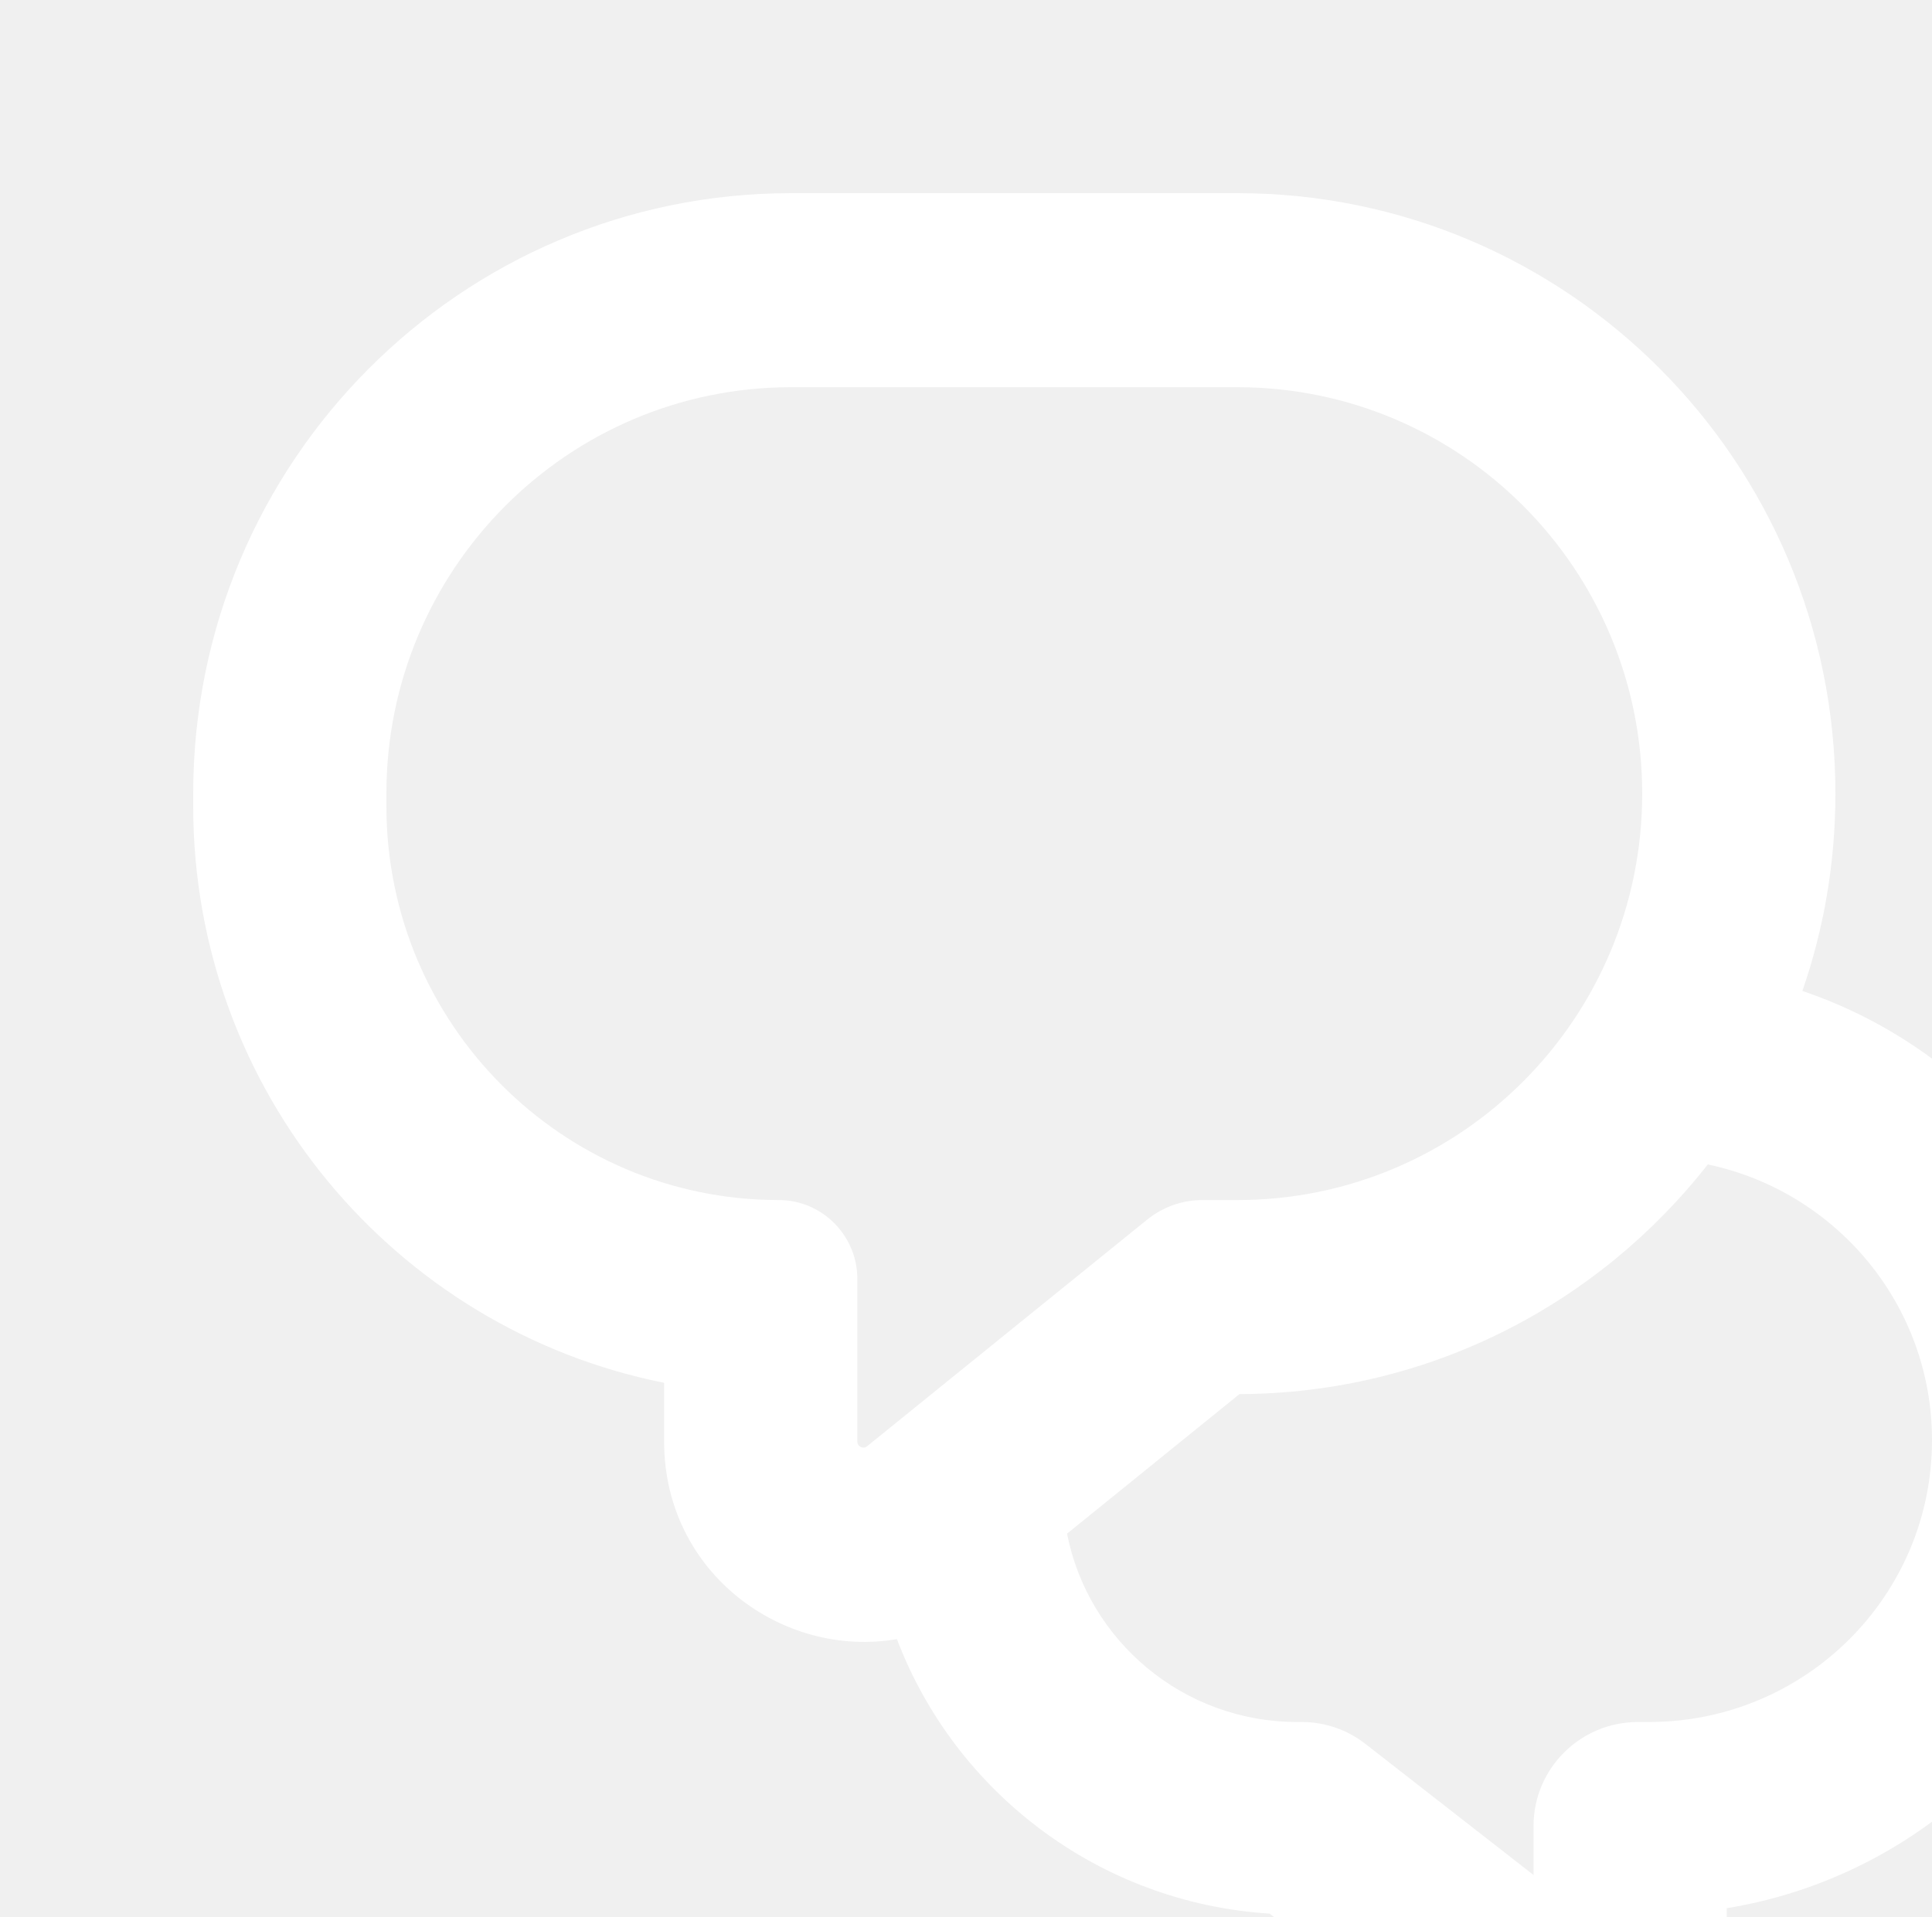
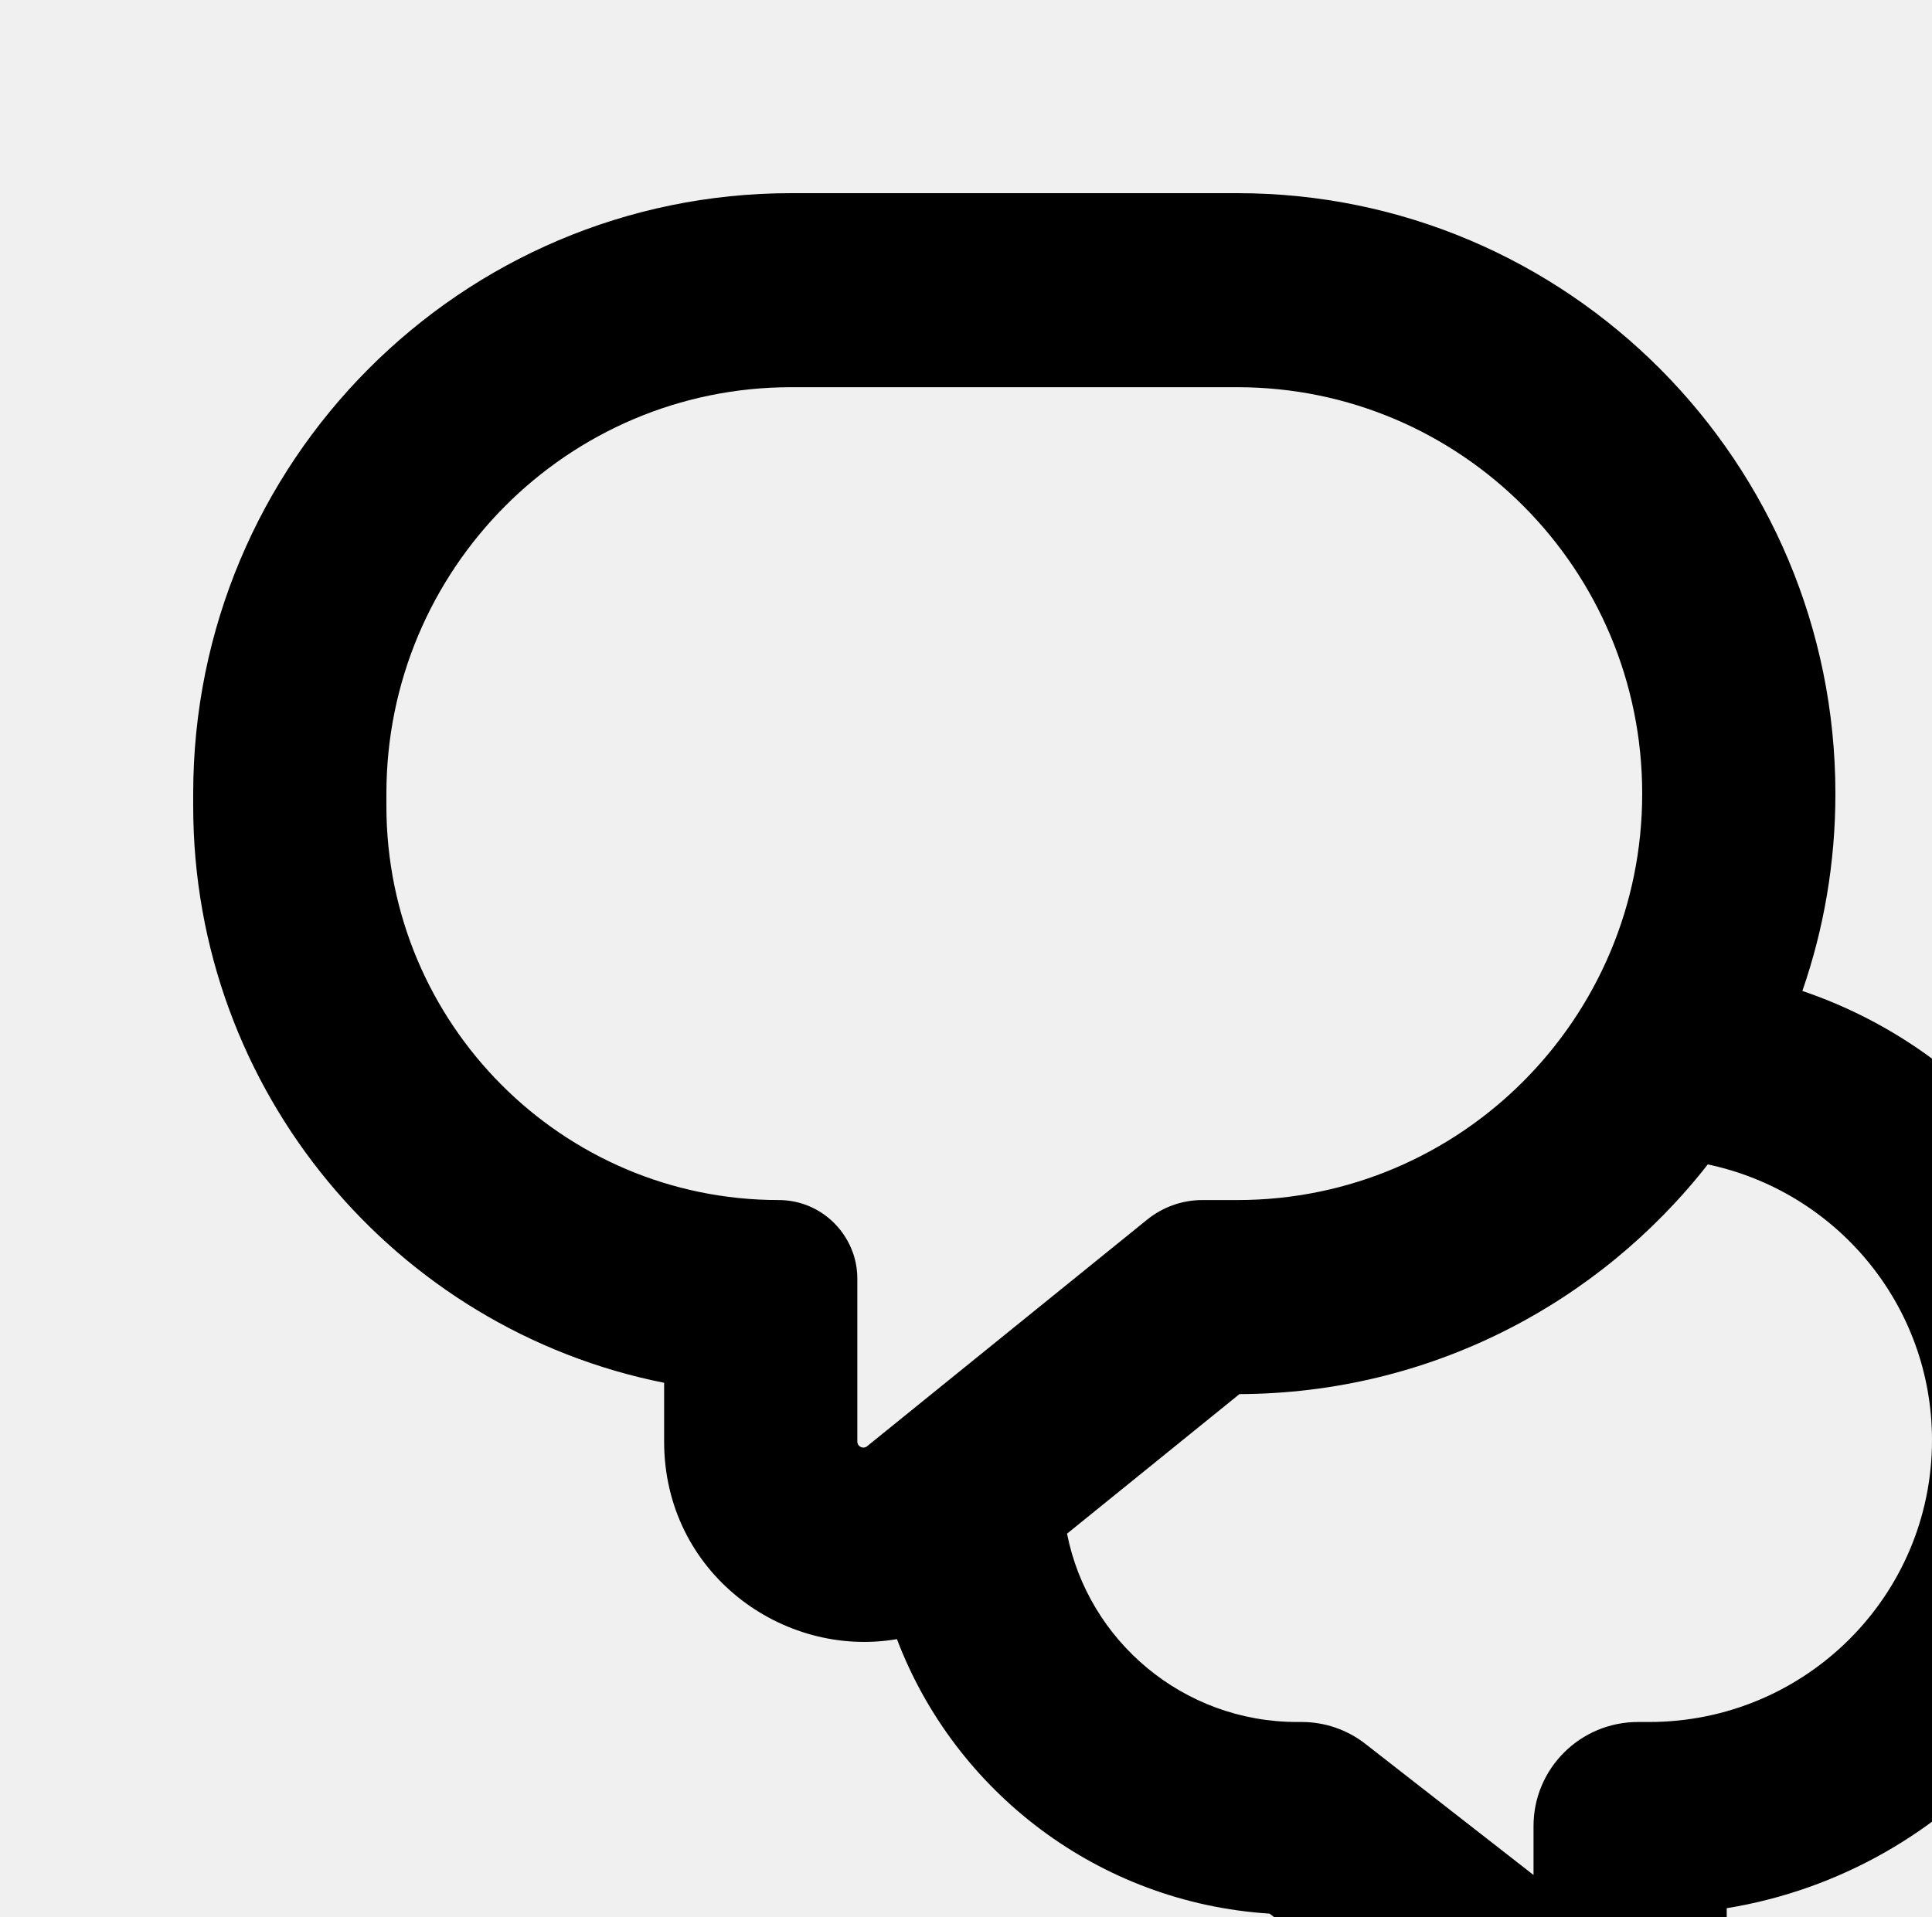
<svg xmlns="http://www.w3.org/2000/svg" fill="currentColor">
-   <path fill-rule="evenodd" clip-rule="evenodd" d="M9.285 16.971C8.104 17.174 6.875 16.287 6.875 14.925V14.317C4.095 13.763 2 11.3 2 8.346V8.217C2 4.783 4.772 2 8.19 2H12.809C16.228 2 19 4.783 19 8.217C19 8.933 18.88 9.62 18.658 10.26C20.602 10.918 22 12.752 22 14.911C22 17.351 20.215 19.375 17.875 19.757V20.566C17.875 21.759 16.496 22.429 15.553 21.693L13.143 19.813C11.374 19.701 9.886 18.553 9.285 16.971ZM17.679 12.056C16.55 13.499 14.798 14.427 12.831 14.434L11.046 15.879C11.265 16.99 12.248 17.829 13.429 17.829H13.476C13.715 17.829 13.947 17.909 14.135 18.056L15.875 19.413V18.906C15.875 18.311 16.359 17.829 16.956 17.829H17.071C18.689 17.829 20 16.523 20 14.911C20 13.507 19.005 12.335 17.679 12.056ZM12.446 12.425C12.238 12.425 12.037 12.497 11.875 12.628L8.976 14.974C8.936 15.007 8.875 14.978 8.875 14.925V13.241C8.875 13.149 8.86 13.06 8.832 12.978C8.791 12.86 8.725 12.754 8.639 12.667C8.492 12.518 8.288 12.425 8.062 12.425C5.819 12.425 4 10.599 4 8.346V8.217C4 5.893 5.876 4.009 8.19 4.009H12.809C15.124 4.009 17 5.893 17 8.217C17 10.541 15.124 12.425 12.809 12.425H12.446Z" fill="white" />
+   <path fill-rule="evenodd" clip-rule="evenodd" d="M9.285 16.971C8.104 17.174 6.875 16.287 6.875 14.925V14.317C4.095 13.763 2 11.3 2 8.346V8.217C2 4.783 4.772 2 8.19 2H12.809C16.228 2 19 4.783 19 8.217C19 8.933 18.88 9.62 18.658 10.26C20.602 10.918 22 12.752 22 14.911C22 17.351 20.215 19.375 17.875 19.757V20.566C17.875 21.759 16.496 22.429 15.553 21.693L13.143 19.813C11.374 19.701 9.886 18.553 9.285 16.971ZM17.679 12.056C16.55 13.499 14.798 14.427 12.831 14.434L11.046 15.879C11.265 16.99 12.248 17.829 13.429 17.829H13.476C13.715 17.829 13.947 17.909 14.135 18.056L15.875 19.413V18.906C15.875 18.311 16.359 17.829 16.956 17.829H17.071C18.689 17.829 20 16.523 20 14.911C20 13.507 19.005 12.335 17.679 12.056ZM12.446 12.425C12.238 12.425 12.037 12.497 11.875 12.628L8.976 14.974C8.936 15.007 8.875 14.978 8.875 14.925V13.241C8.875 13.149 8.86 13.06 8.832 12.978C8.791 12.86 8.725 12.754 8.639 12.667C8.492 12.518 8.288 12.425 8.062 12.425C5.819 12.425 4 10.599 4 8.346V8.217C4 5.893 5.876 4.009 8.19 4.009H12.809C15.124 4.009 17 5.893 17 8.217C17 10.541 15.124 12.425 12.809 12.425H12.446Z" />
</svg>
